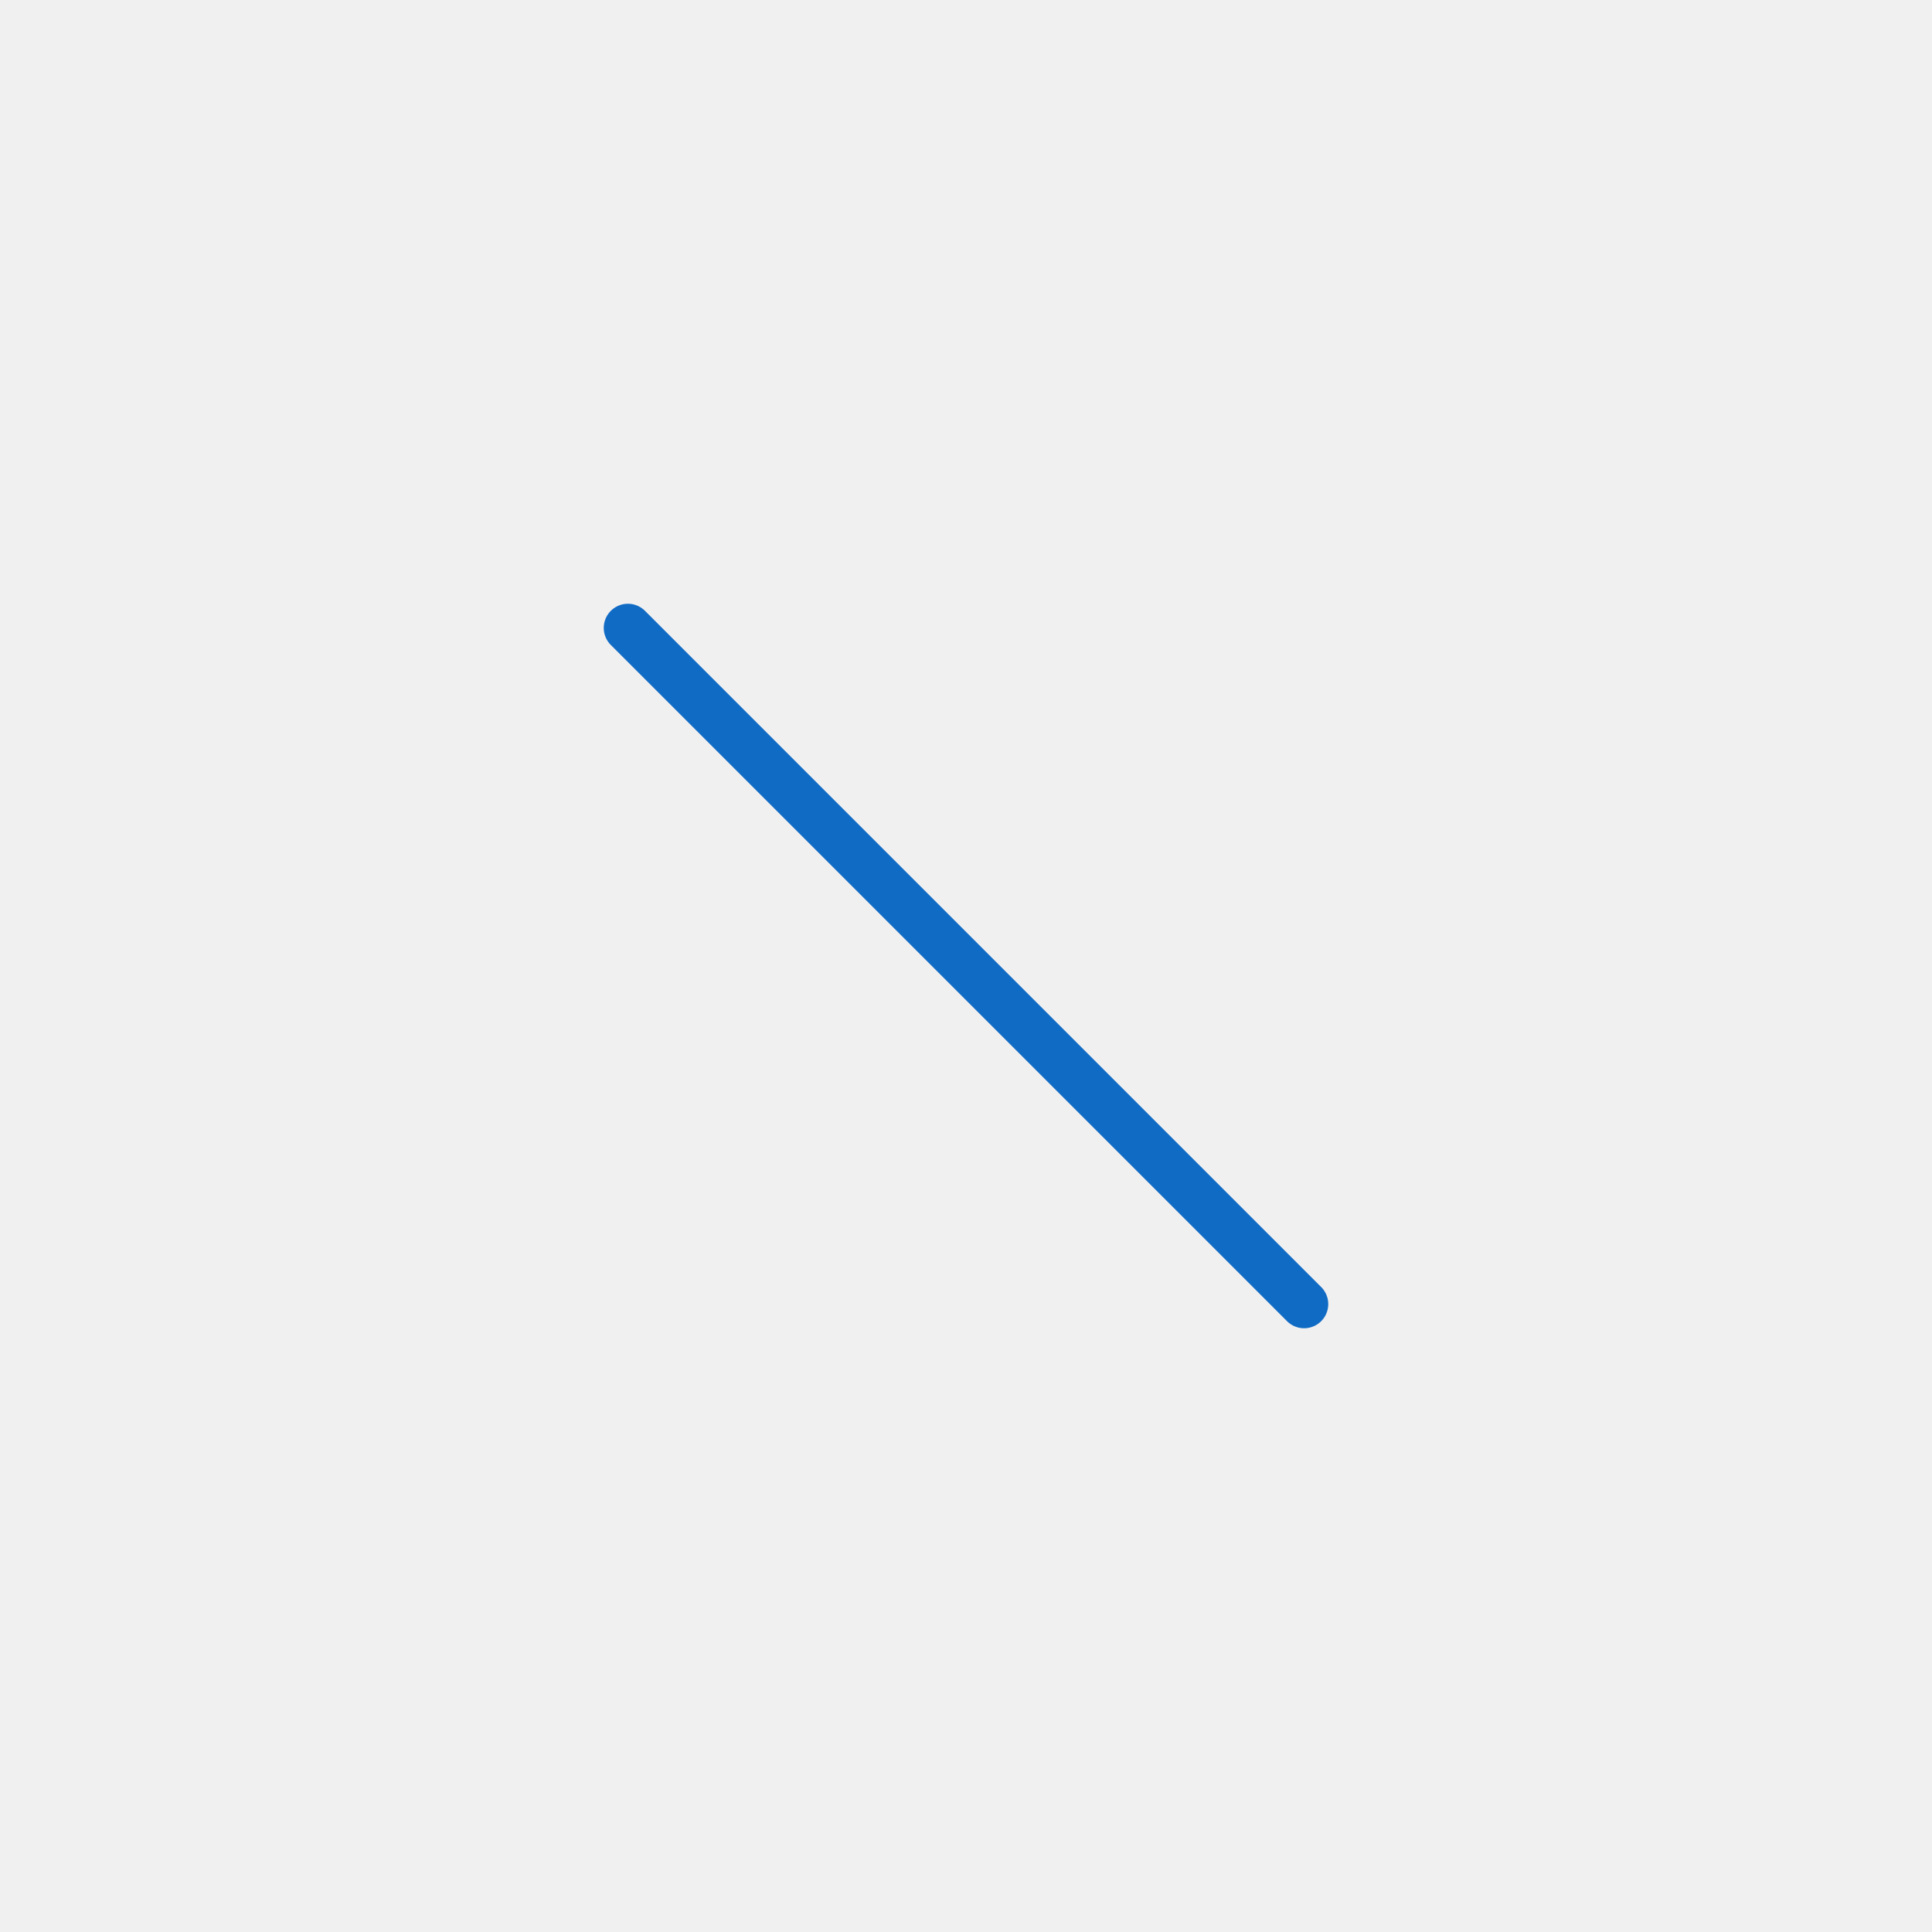
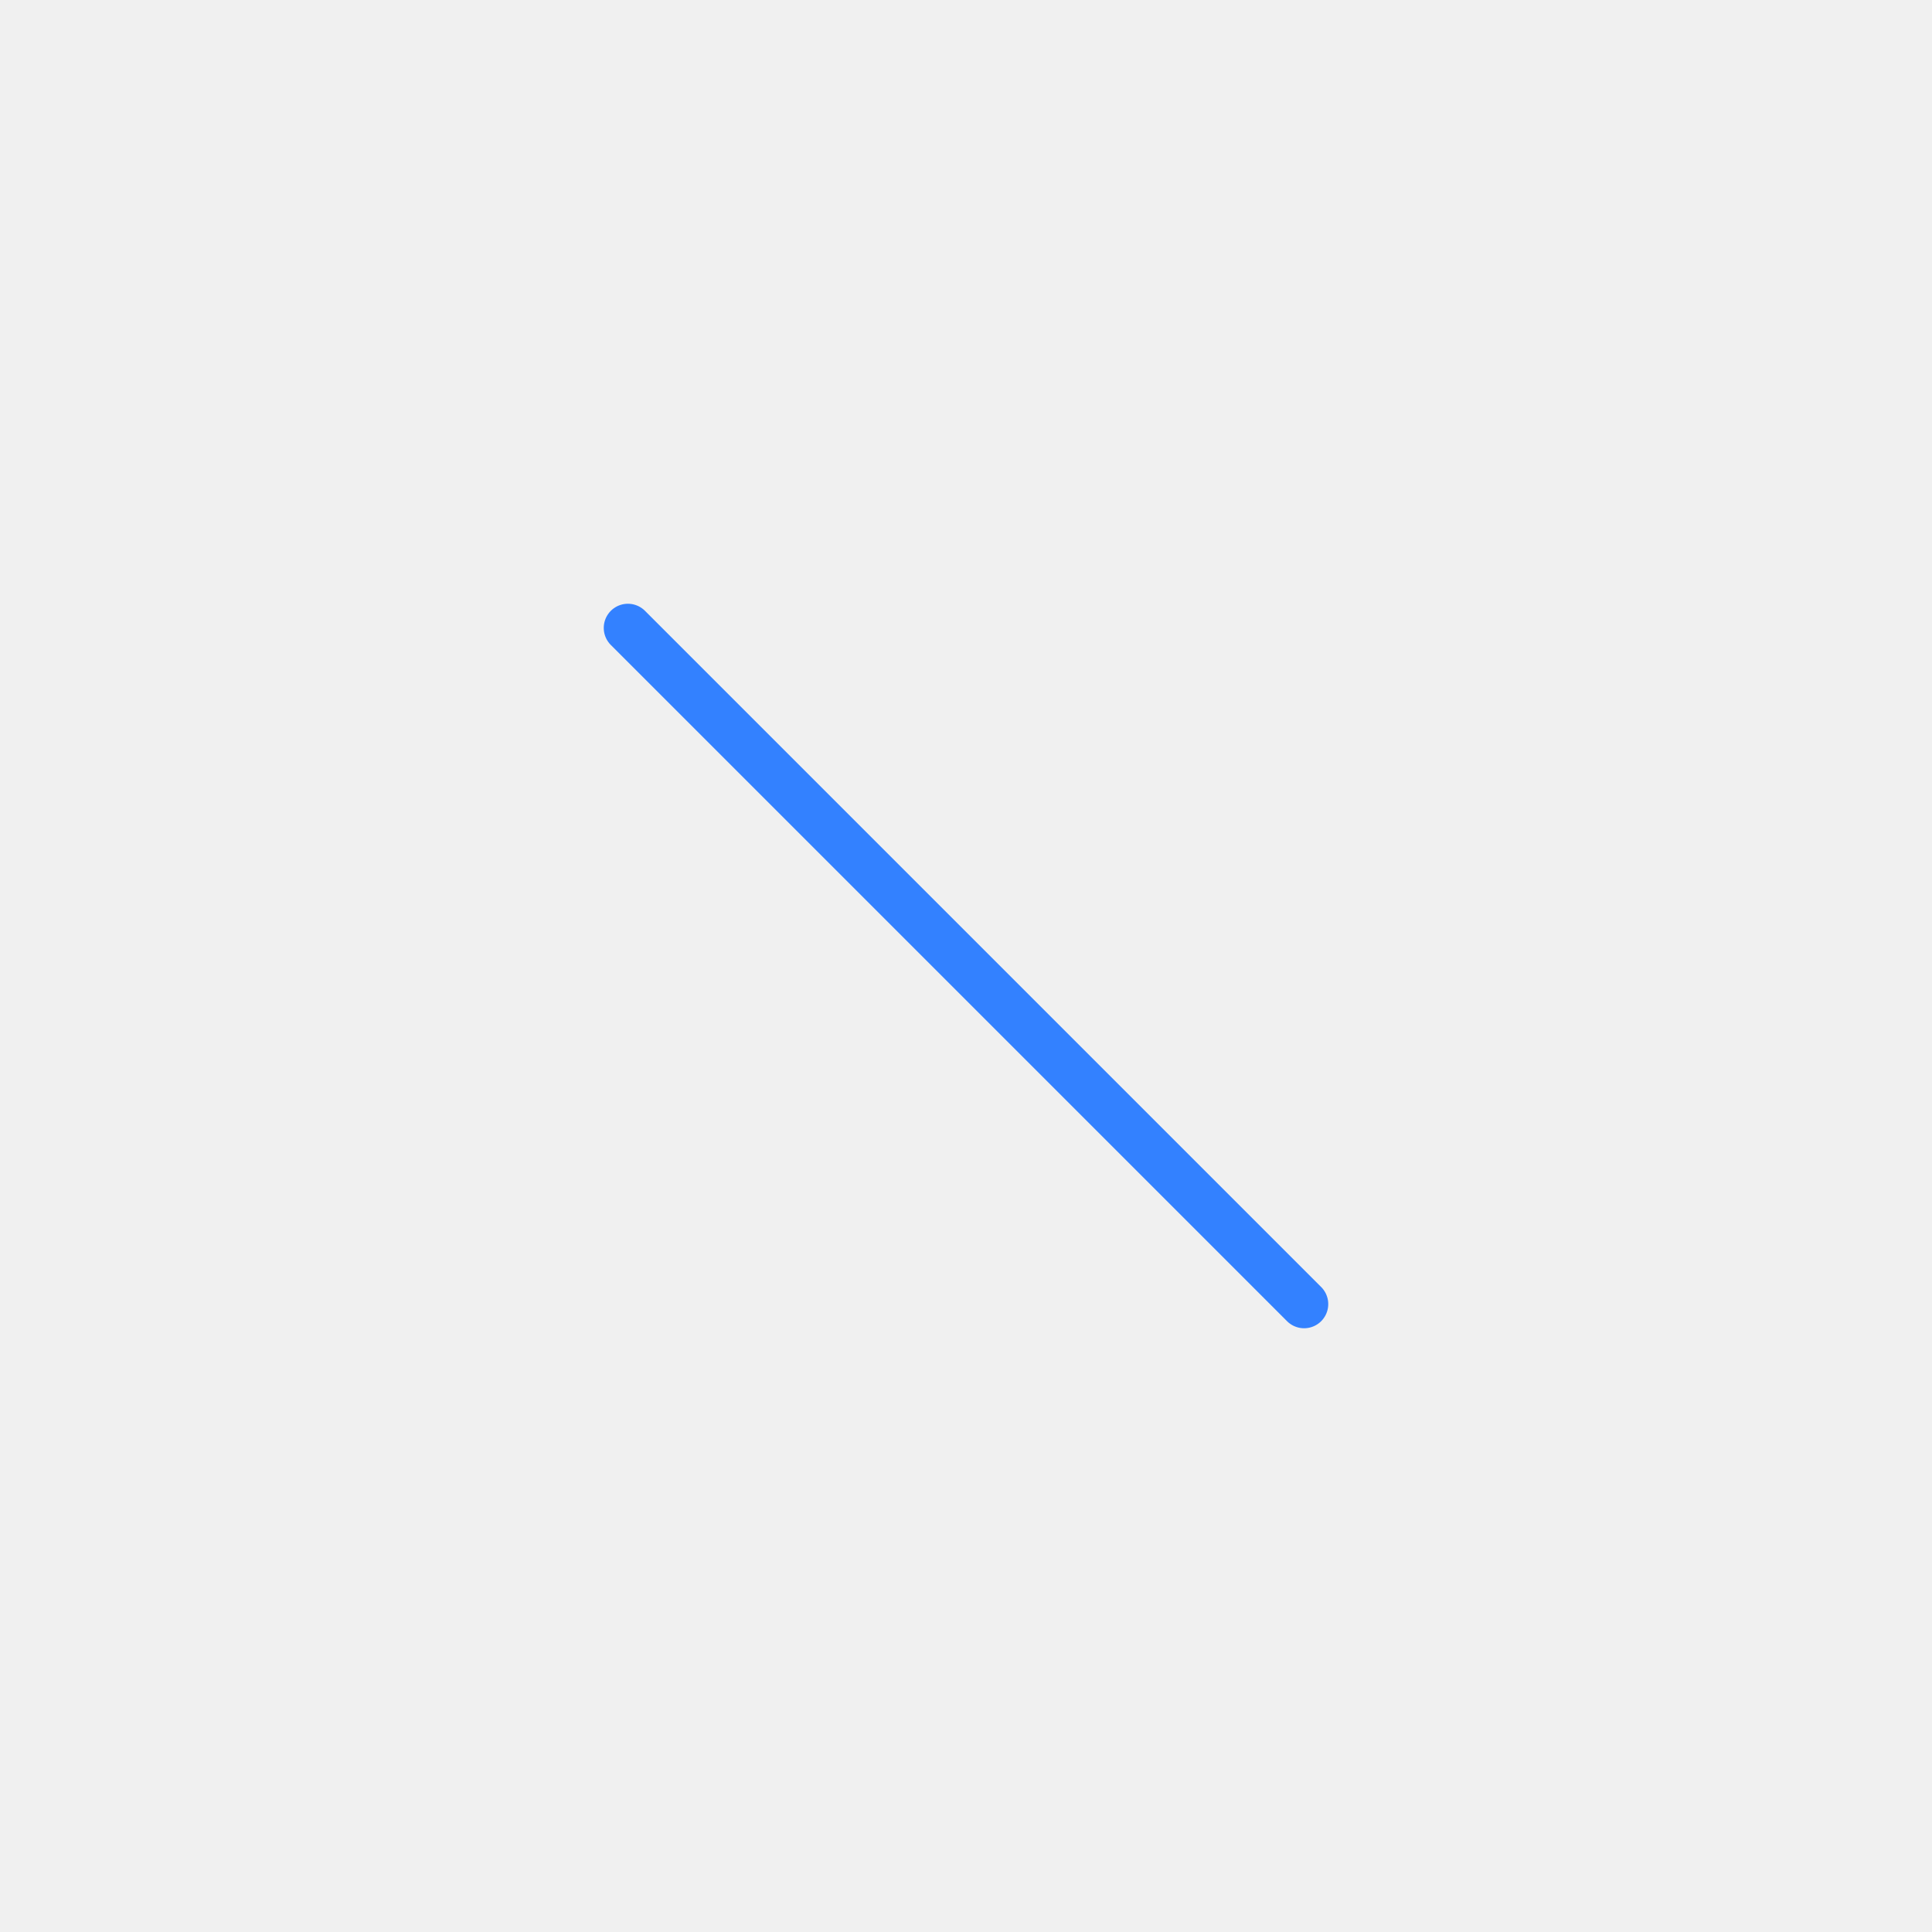
<svg xmlns="http://www.w3.org/2000/svg" width="40px" height="40px" viewBox="0 0 40 40" version="1.1">
  <g id="页面-4" stroke="none" stroke-width="1" fill="none" fill-rule="evenodd">
    <g id="Whiteboard-Guidelines" transform="translate(-224, -295)">
      <g id="line-pressed" transform="translate(224, 295)">
        <rect id="矩形备份-47" fill="#FFFFFF" opacity="0.01" x="0" y="0" width="40" height="40" rx="2" />
-         <line x1="13" y1="13" x2="27" y2="27" id="路径-9" stroke="#106BC5" stroke-linecap="round" stroke-linejoin="round" />
+         <line x1="13" y1="13" x2="27" y2="27" id="路径-9" stroke="#3381FF" stroke-linecap="round" stroke-linejoin="round" />
      </g>
    </g>
  </g>
</svg>
